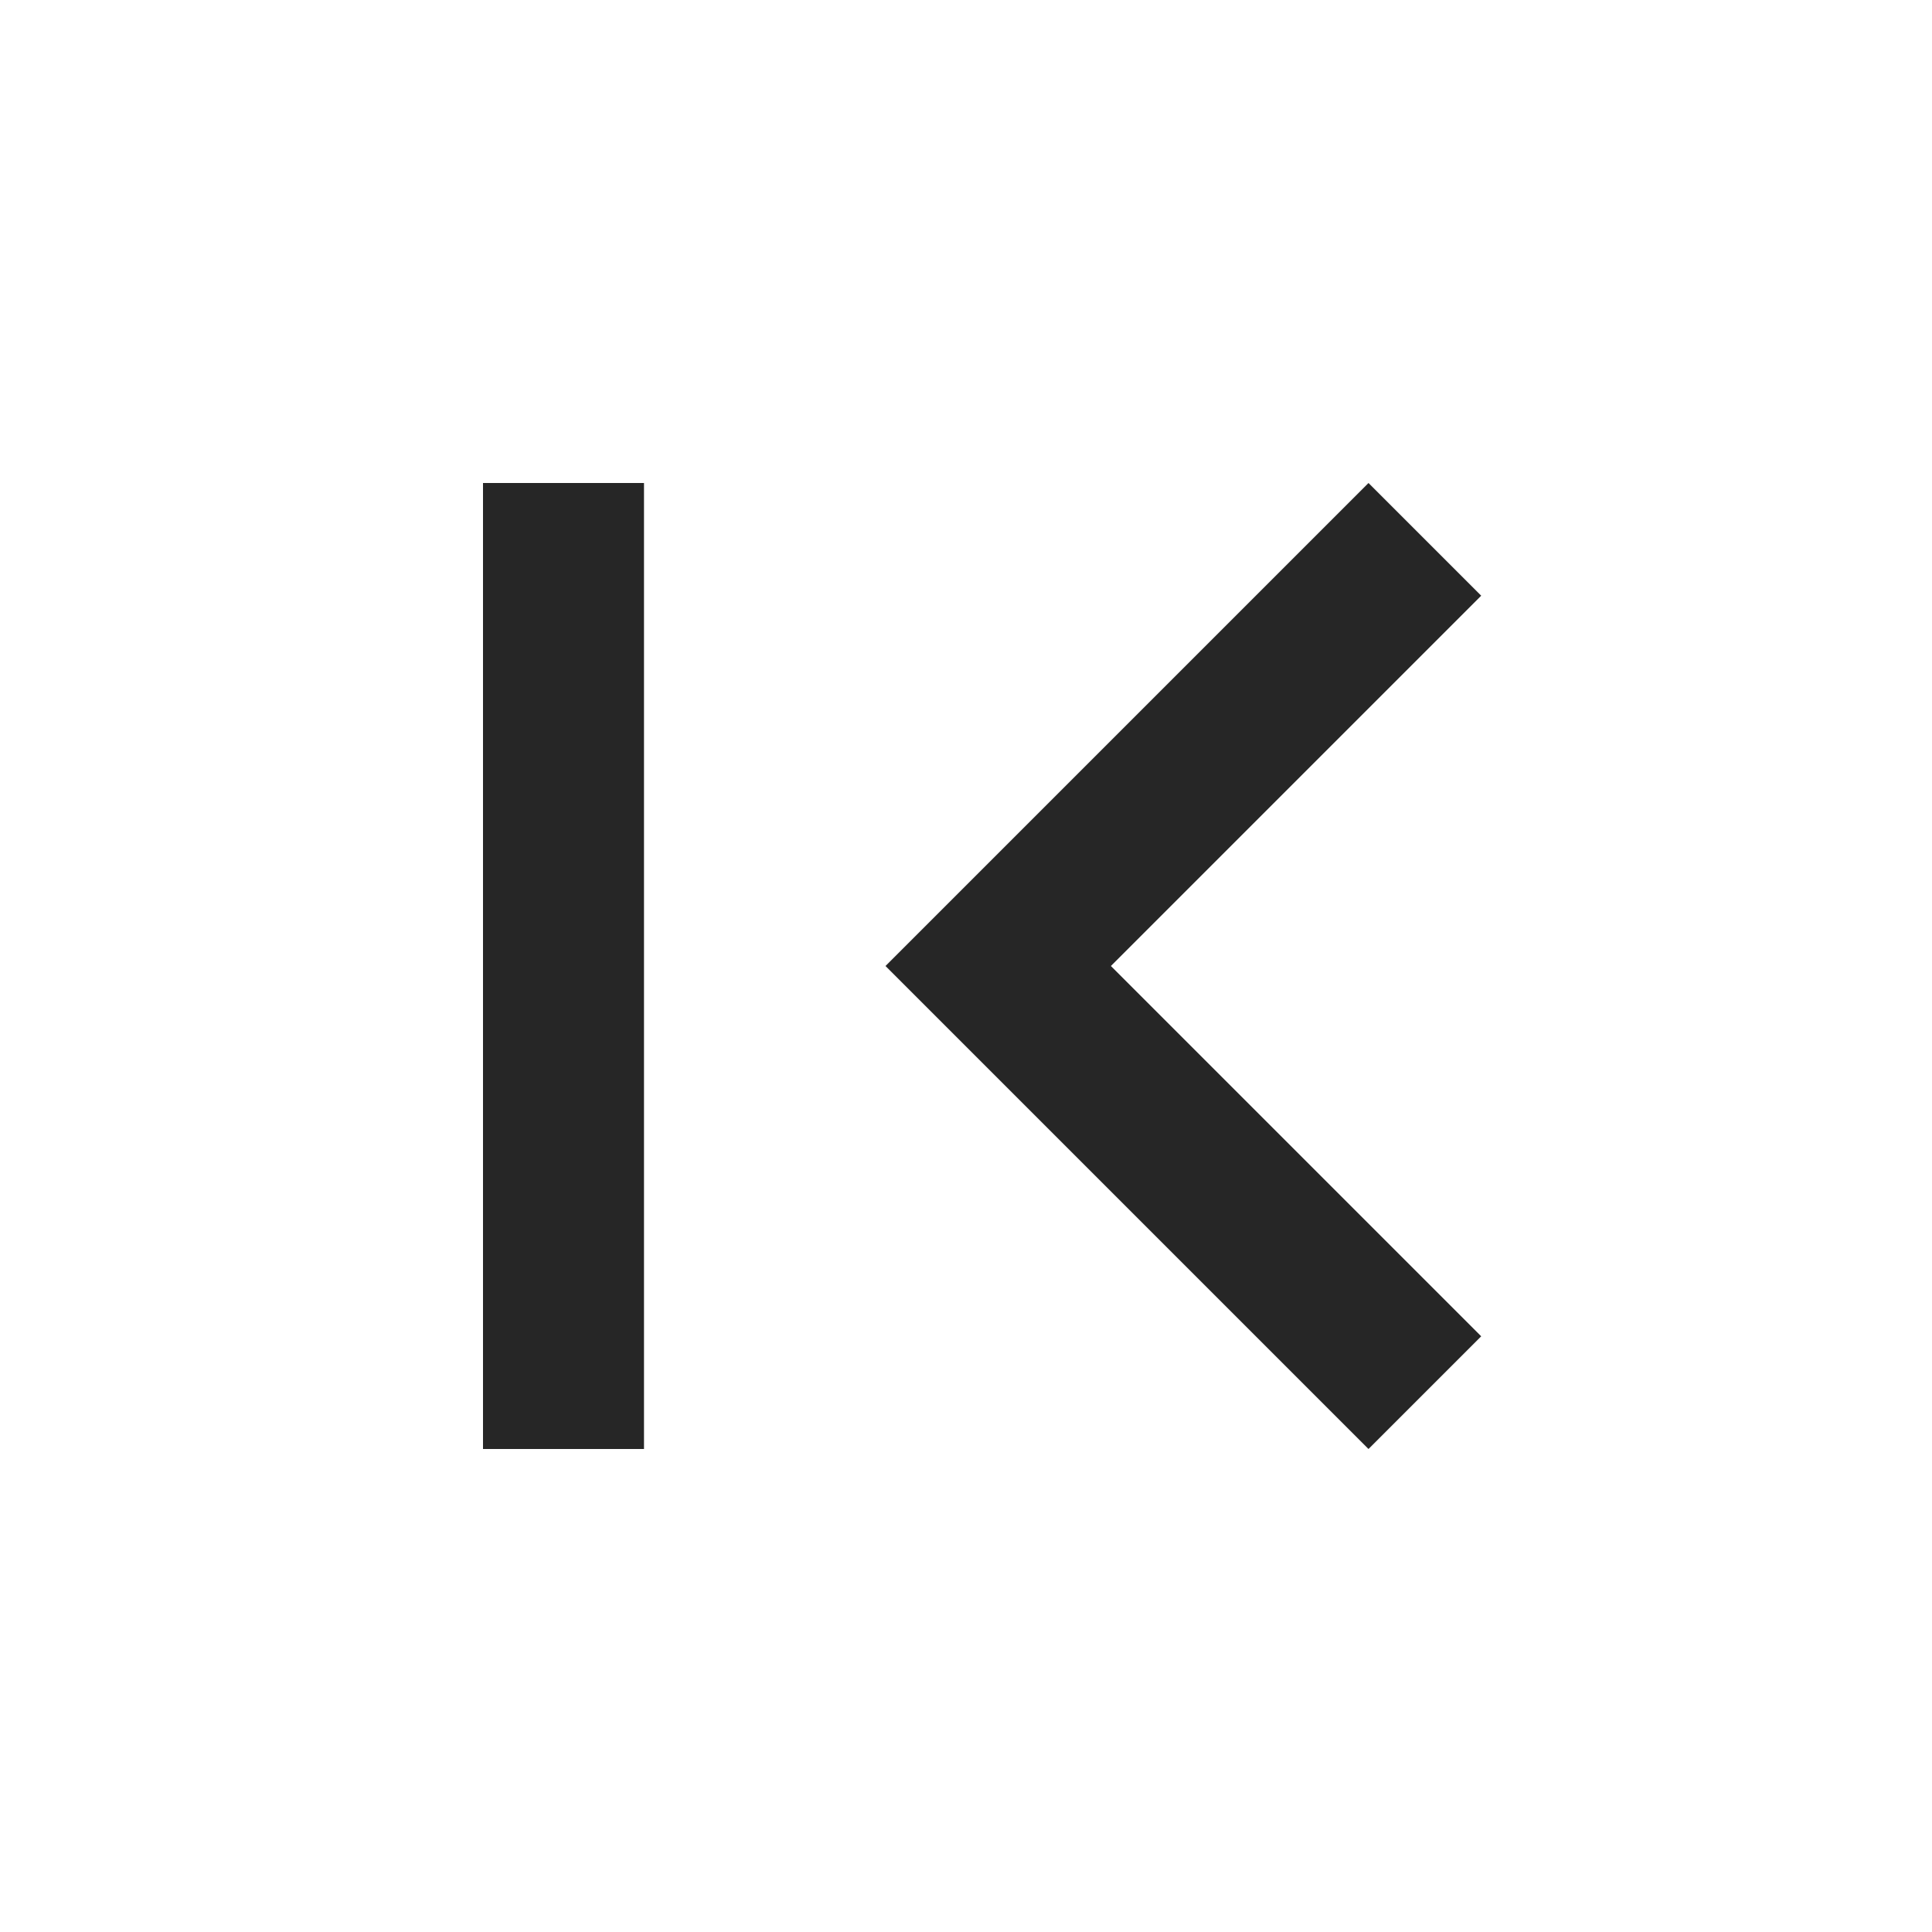
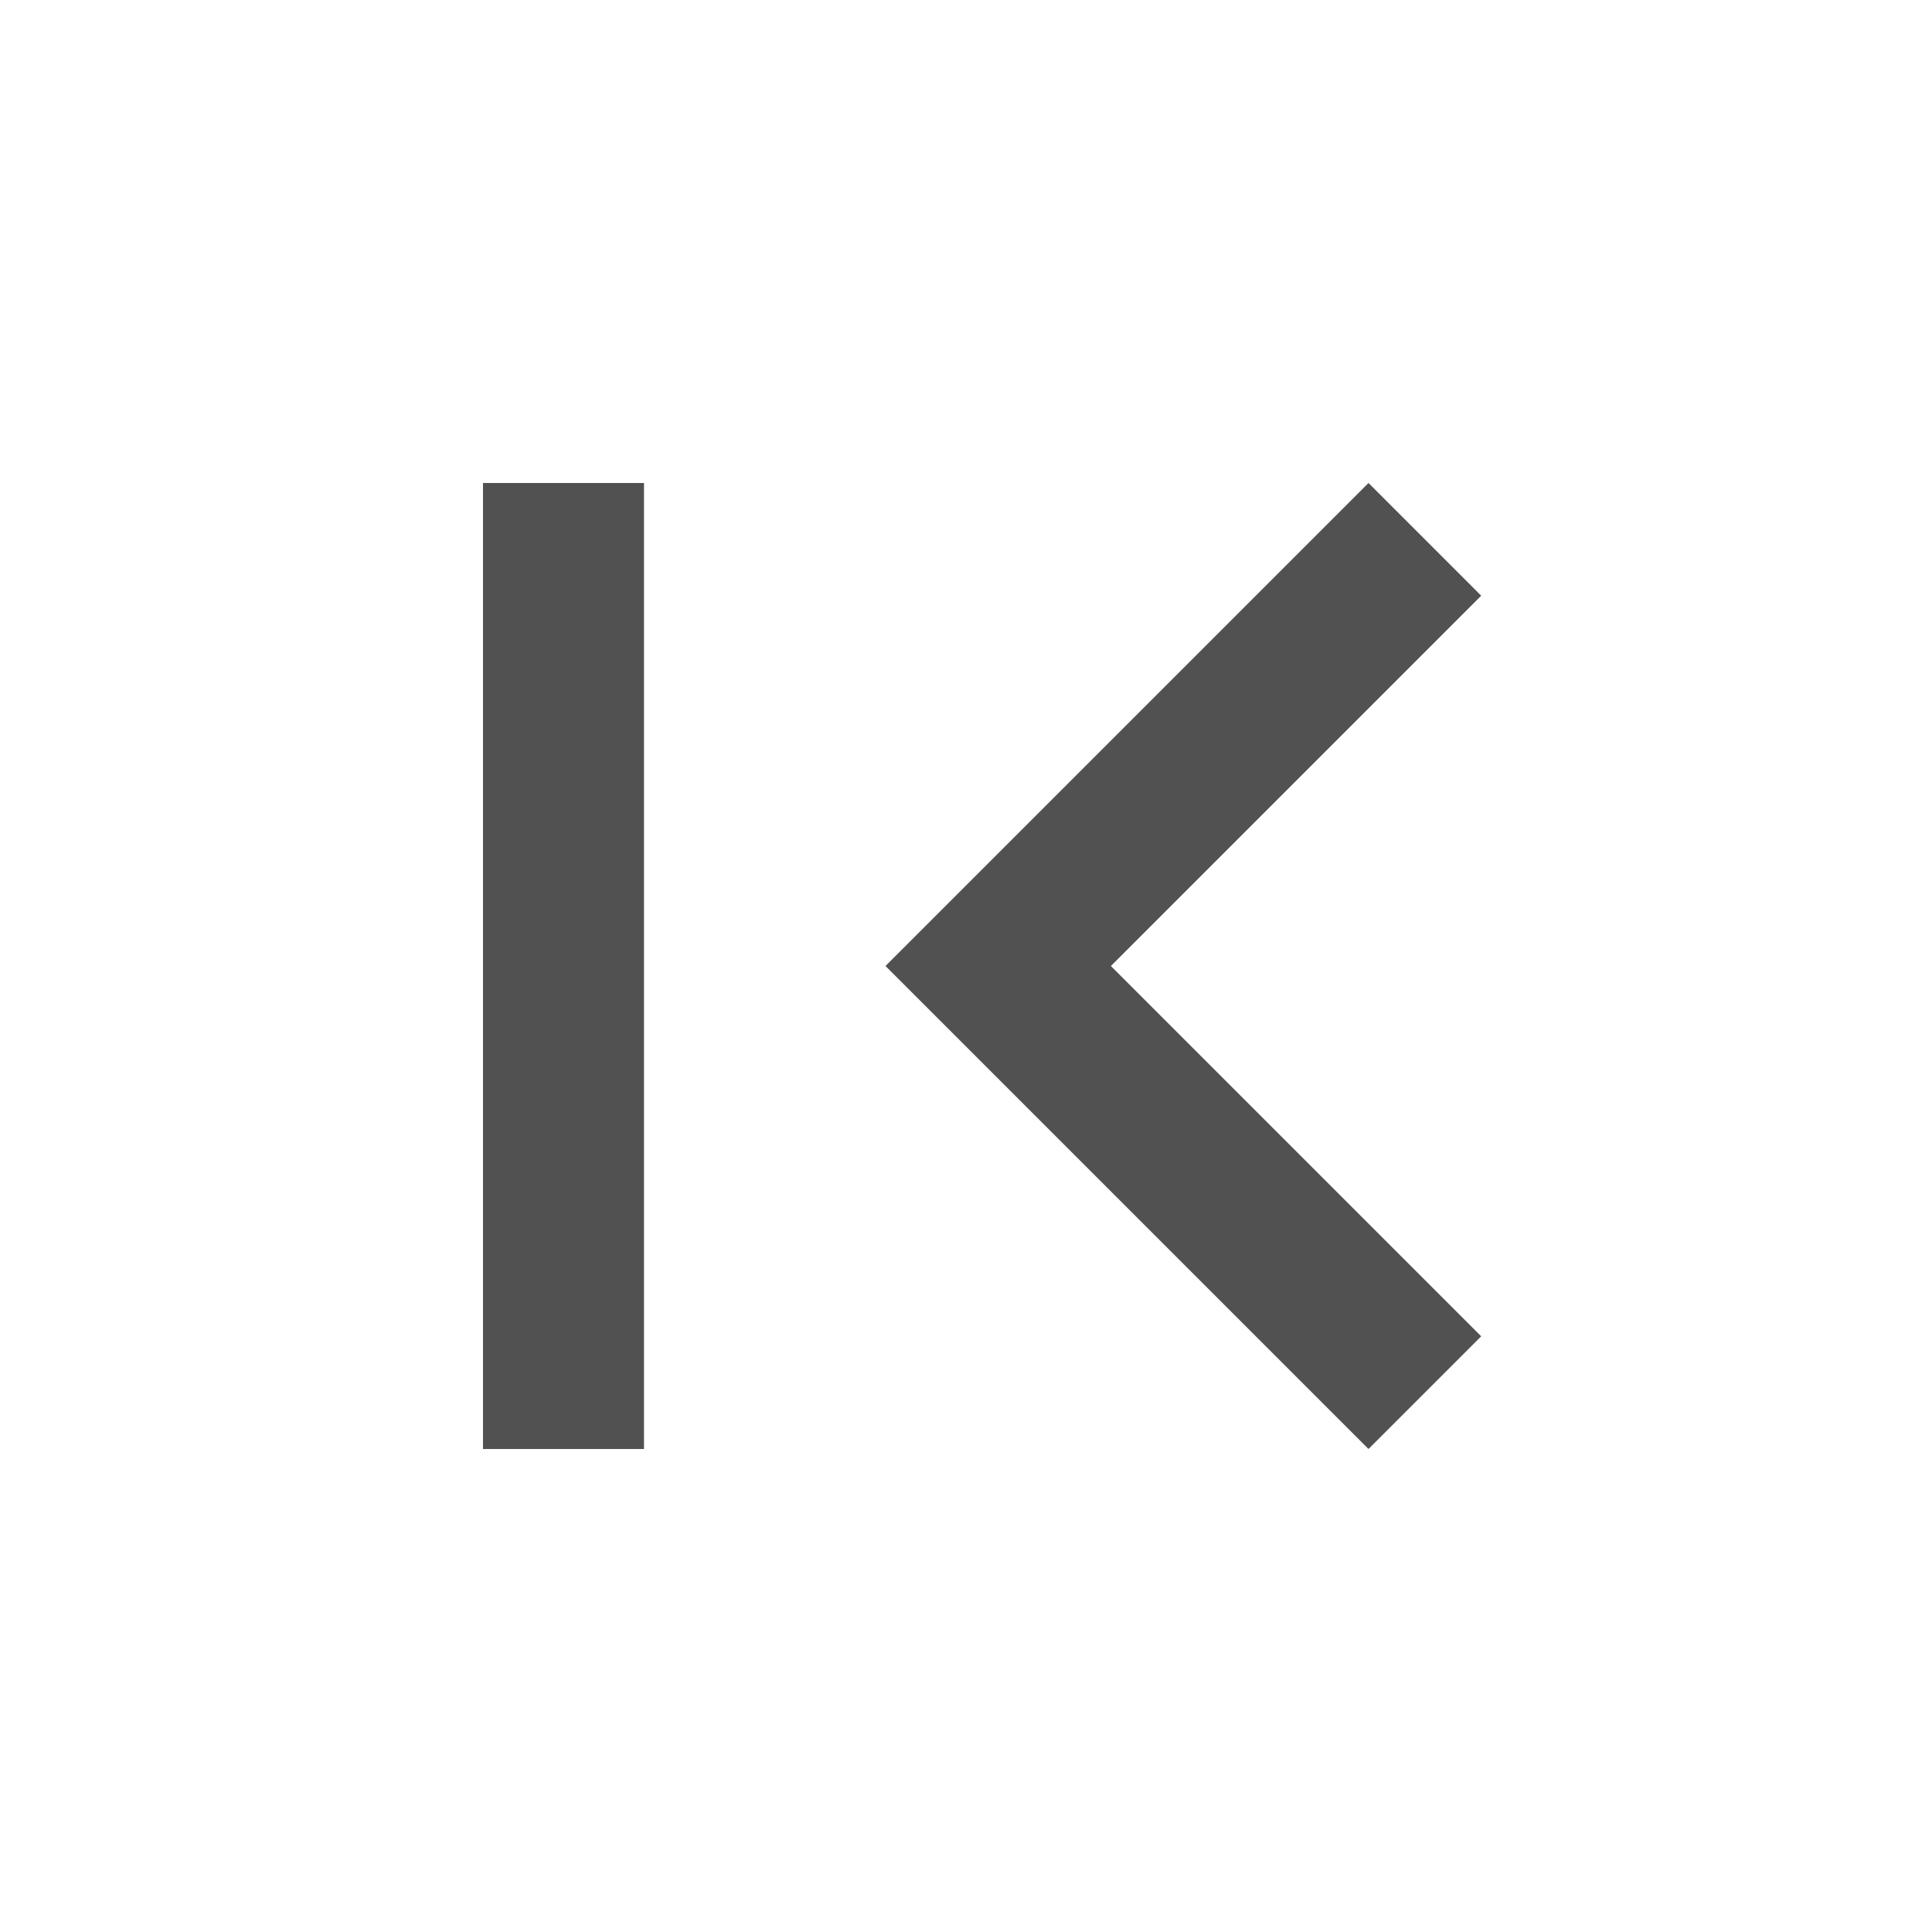
<svg xmlns="http://www.w3.org/2000/svg" id="_圖層_1" data-name="圖層_1" version="1.1" viewBox="0 0 24 24">
  <defs>
    <style>
      .st0 {
        mask: url(#mask);
      }

      .st1 {
-         fill: #d9d9d9;
+         fill: #D9D9D9;
      }
    </style>
    <mask id="mask" x="0" y="0" width="24" height="24" maskUnits="userSpaceOnUse">
      <g id="mask0_12208_1177">
        <rect id="Bounding_box" class="st1" width="24" height="24" />
      </g>
    </mask>
  </defs>
-   <g id="first_page">
+   <g id="first_page" fill=" #333333">
    <g class="st0">
      <path id="first_page_2" d="M6,18V6h2v12h-2ZM17,18l-6-6,6-6,1.4,1.4-4.6,4.6,4.6,4.6-1.4,1.4Z" />
    </g>
  </g>
</svg>
